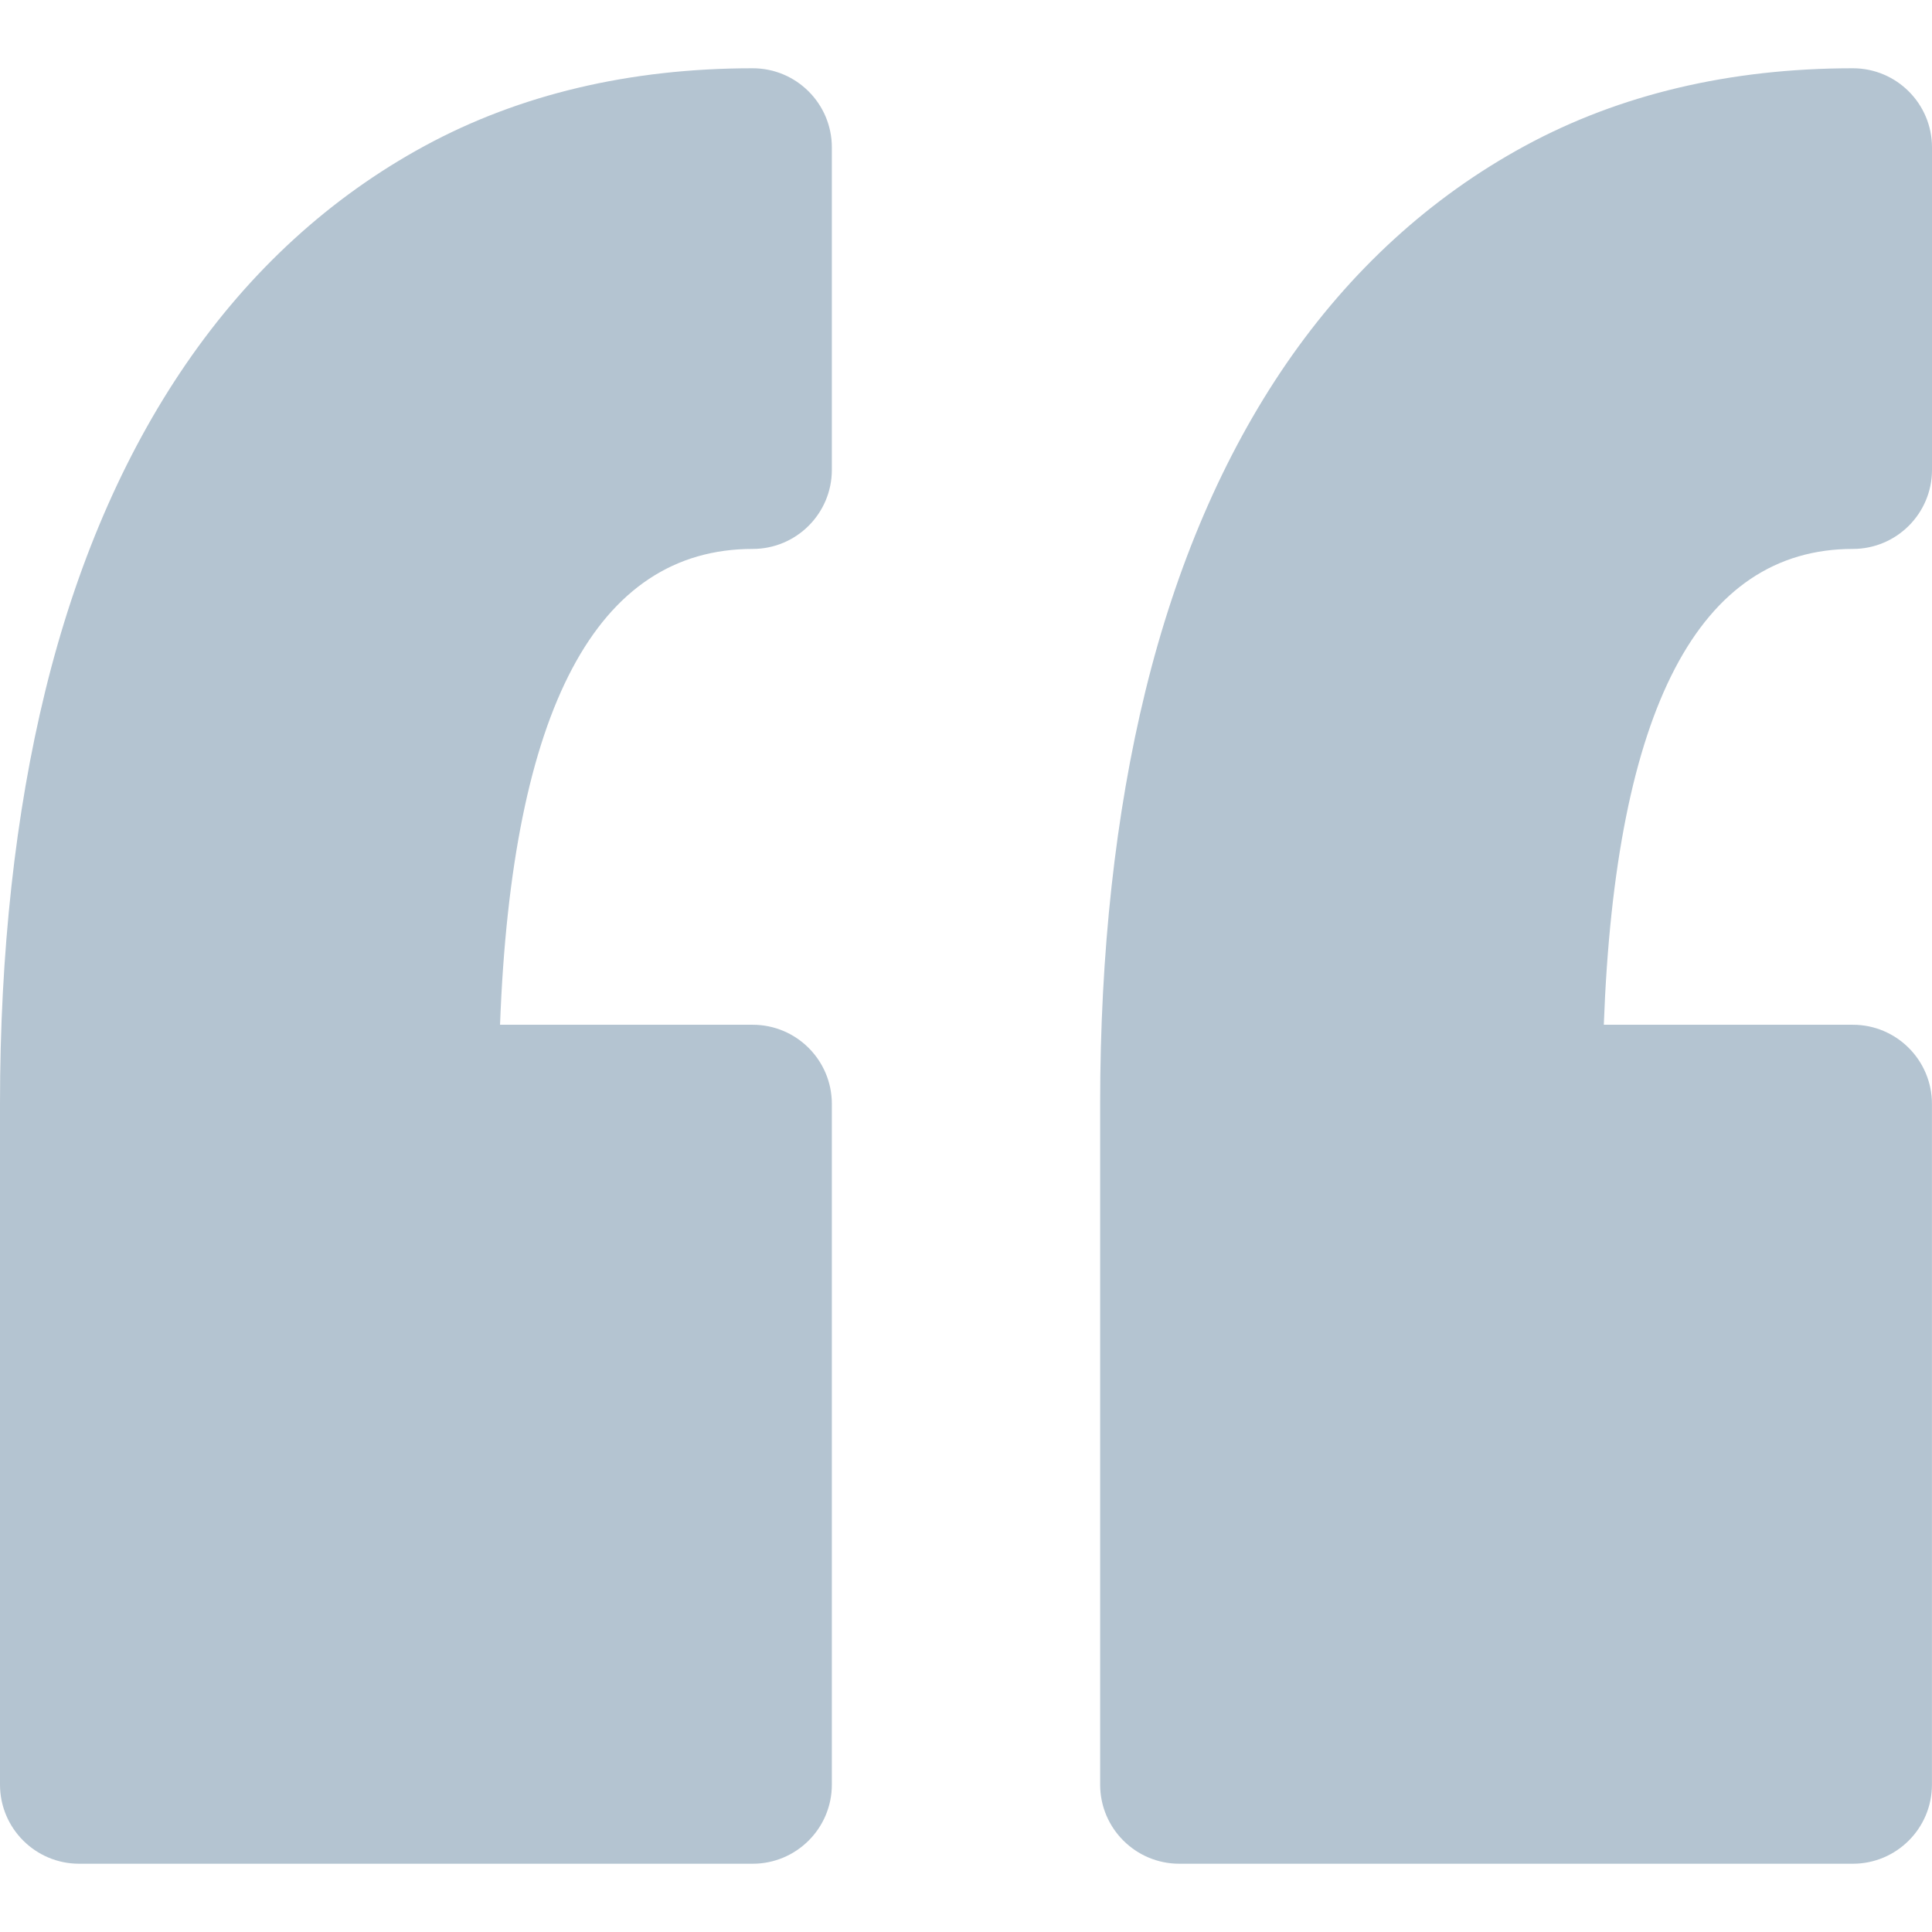
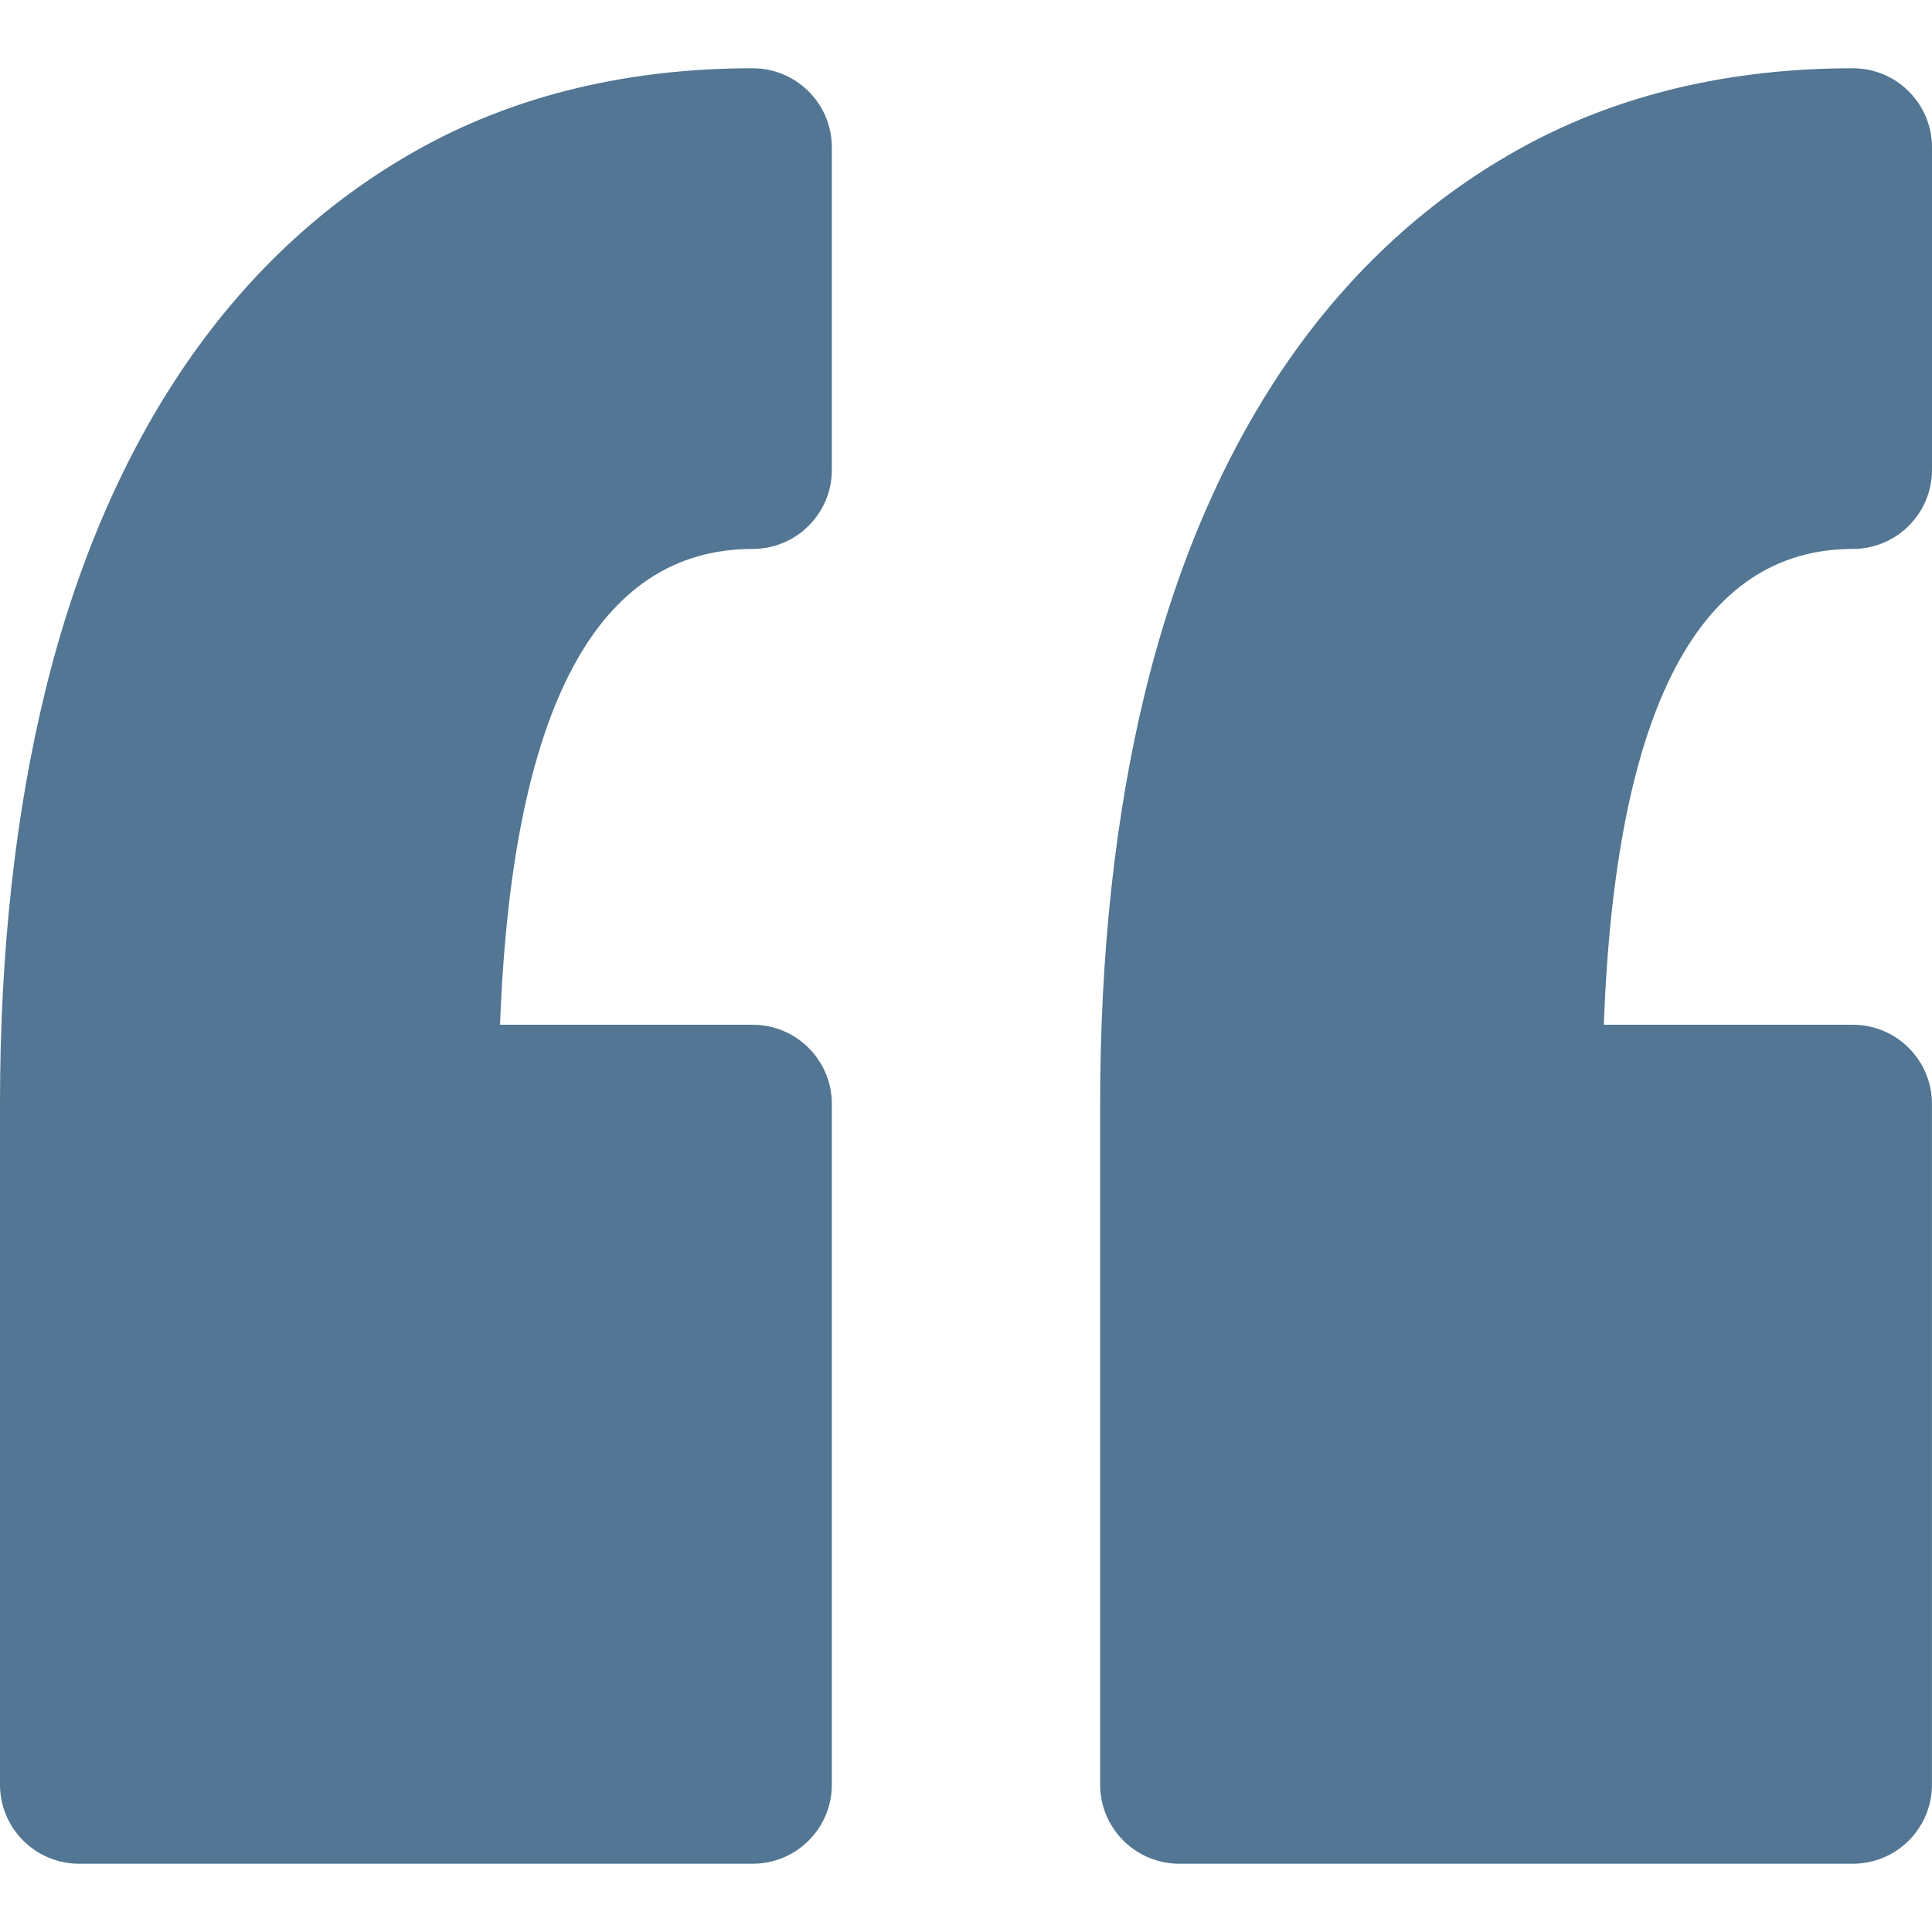
<svg xmlns="http://www.w3.org/2000/svg" width="39" height="39" viewBox="0 0 39 39" fill="none">
-   <path d="M16.792 2.976V9.484C16.792 10.366 16.076 11.081 15.194 11.081C12.045 11.081 10.332 14.311 10.094 20.686H15.194C16.076 20.686 16.792 21.401 16.792 22.284V36.025C16.792 36.907 16.076 37.622 15.194 37.622H1.598C0.715 37.622 0 36.906 0 36.025V22.284C0 19.228 0.308 16.424 0.914 13.948C1.536 11.409 2.491 9.19 3.752 7.351C5.048 5.461 6.671 3.978 8.573 2.945C10.489 1.905 12.717 1.378 15.194 1.378C16.076 1.378 16.792 2.093 16.792 2.976ZM37.402 11.081C38.284 11.081 39 10.366 39 9.484V2.976C39 2.093 38.284 1.378 37.402 1.378C34.925 1.378 32.697 1.905 30.782 2.945C28.879 3.978 27.256 5.461 25.959 7.351C24.699 9.19 23.744 11.41 23.122 13.949C22.516 16.425 22.208 19.23 22.208 22.284V36.025C22.208 36.907 22.924 37.622 23.806 37.622H37.402C38.284 37.622 38.999 36.907 38.999 36.025V22.284C38.999 21.402 38.284 20.686 37.402 20.686H32.375C32.609 14.311 34.297 11.081 37.402 11.081Z" fill="#B4C4D1" />
+   <path d="M16.792 2.976V9.484C16.792 10.366 16.076 11.081 15.194 11.081C12.045 11.081 10.332 14.311 10.094 20.686H15.194C16.076 20.686 16.792 21.401 16.792 22.284V36.025C16.792 36.907 16.076 37.622 15.194 37.622H1.598C0.715 37.622 0 36.906 0 36.025V22.284C0 19.228 0.308 16.424 0.914 13.948C1.536 11.409 2.491 9.19 3.752 7.351C5.048 5.461 6.671 3.978 8.573 2.945C10.489 1.905 12.717 1.378 15.194 1.378C16.076 1.378 16.792 2.093 16.792 2.976ZM37.402 11.081C38.284 11.081 39 10.366 39 9.484V2.976C39 2.093 38.284 1.378 37.402 1.378C34.925 1.378 32.697 1.905 30.782 2.945C28.879 3.978 27.256 5.461 25.959 7.351C24.699 9.19 23.744 11.41 23.122 13.949C22.516 16.425 22.208 19.23 22.208 22.284V36.025C22.208 36.907 22.924 37.622 23.806 37.622H37.402C38.284 37.622 38.999 36.907 38.999 36.025V22.284C38.999 21.402 38.284 20.686 37.402 20.686H32.375C32.609 14.311 34.297 11.081 37.402 11.081Z" fill="#527693" />
</svg>
